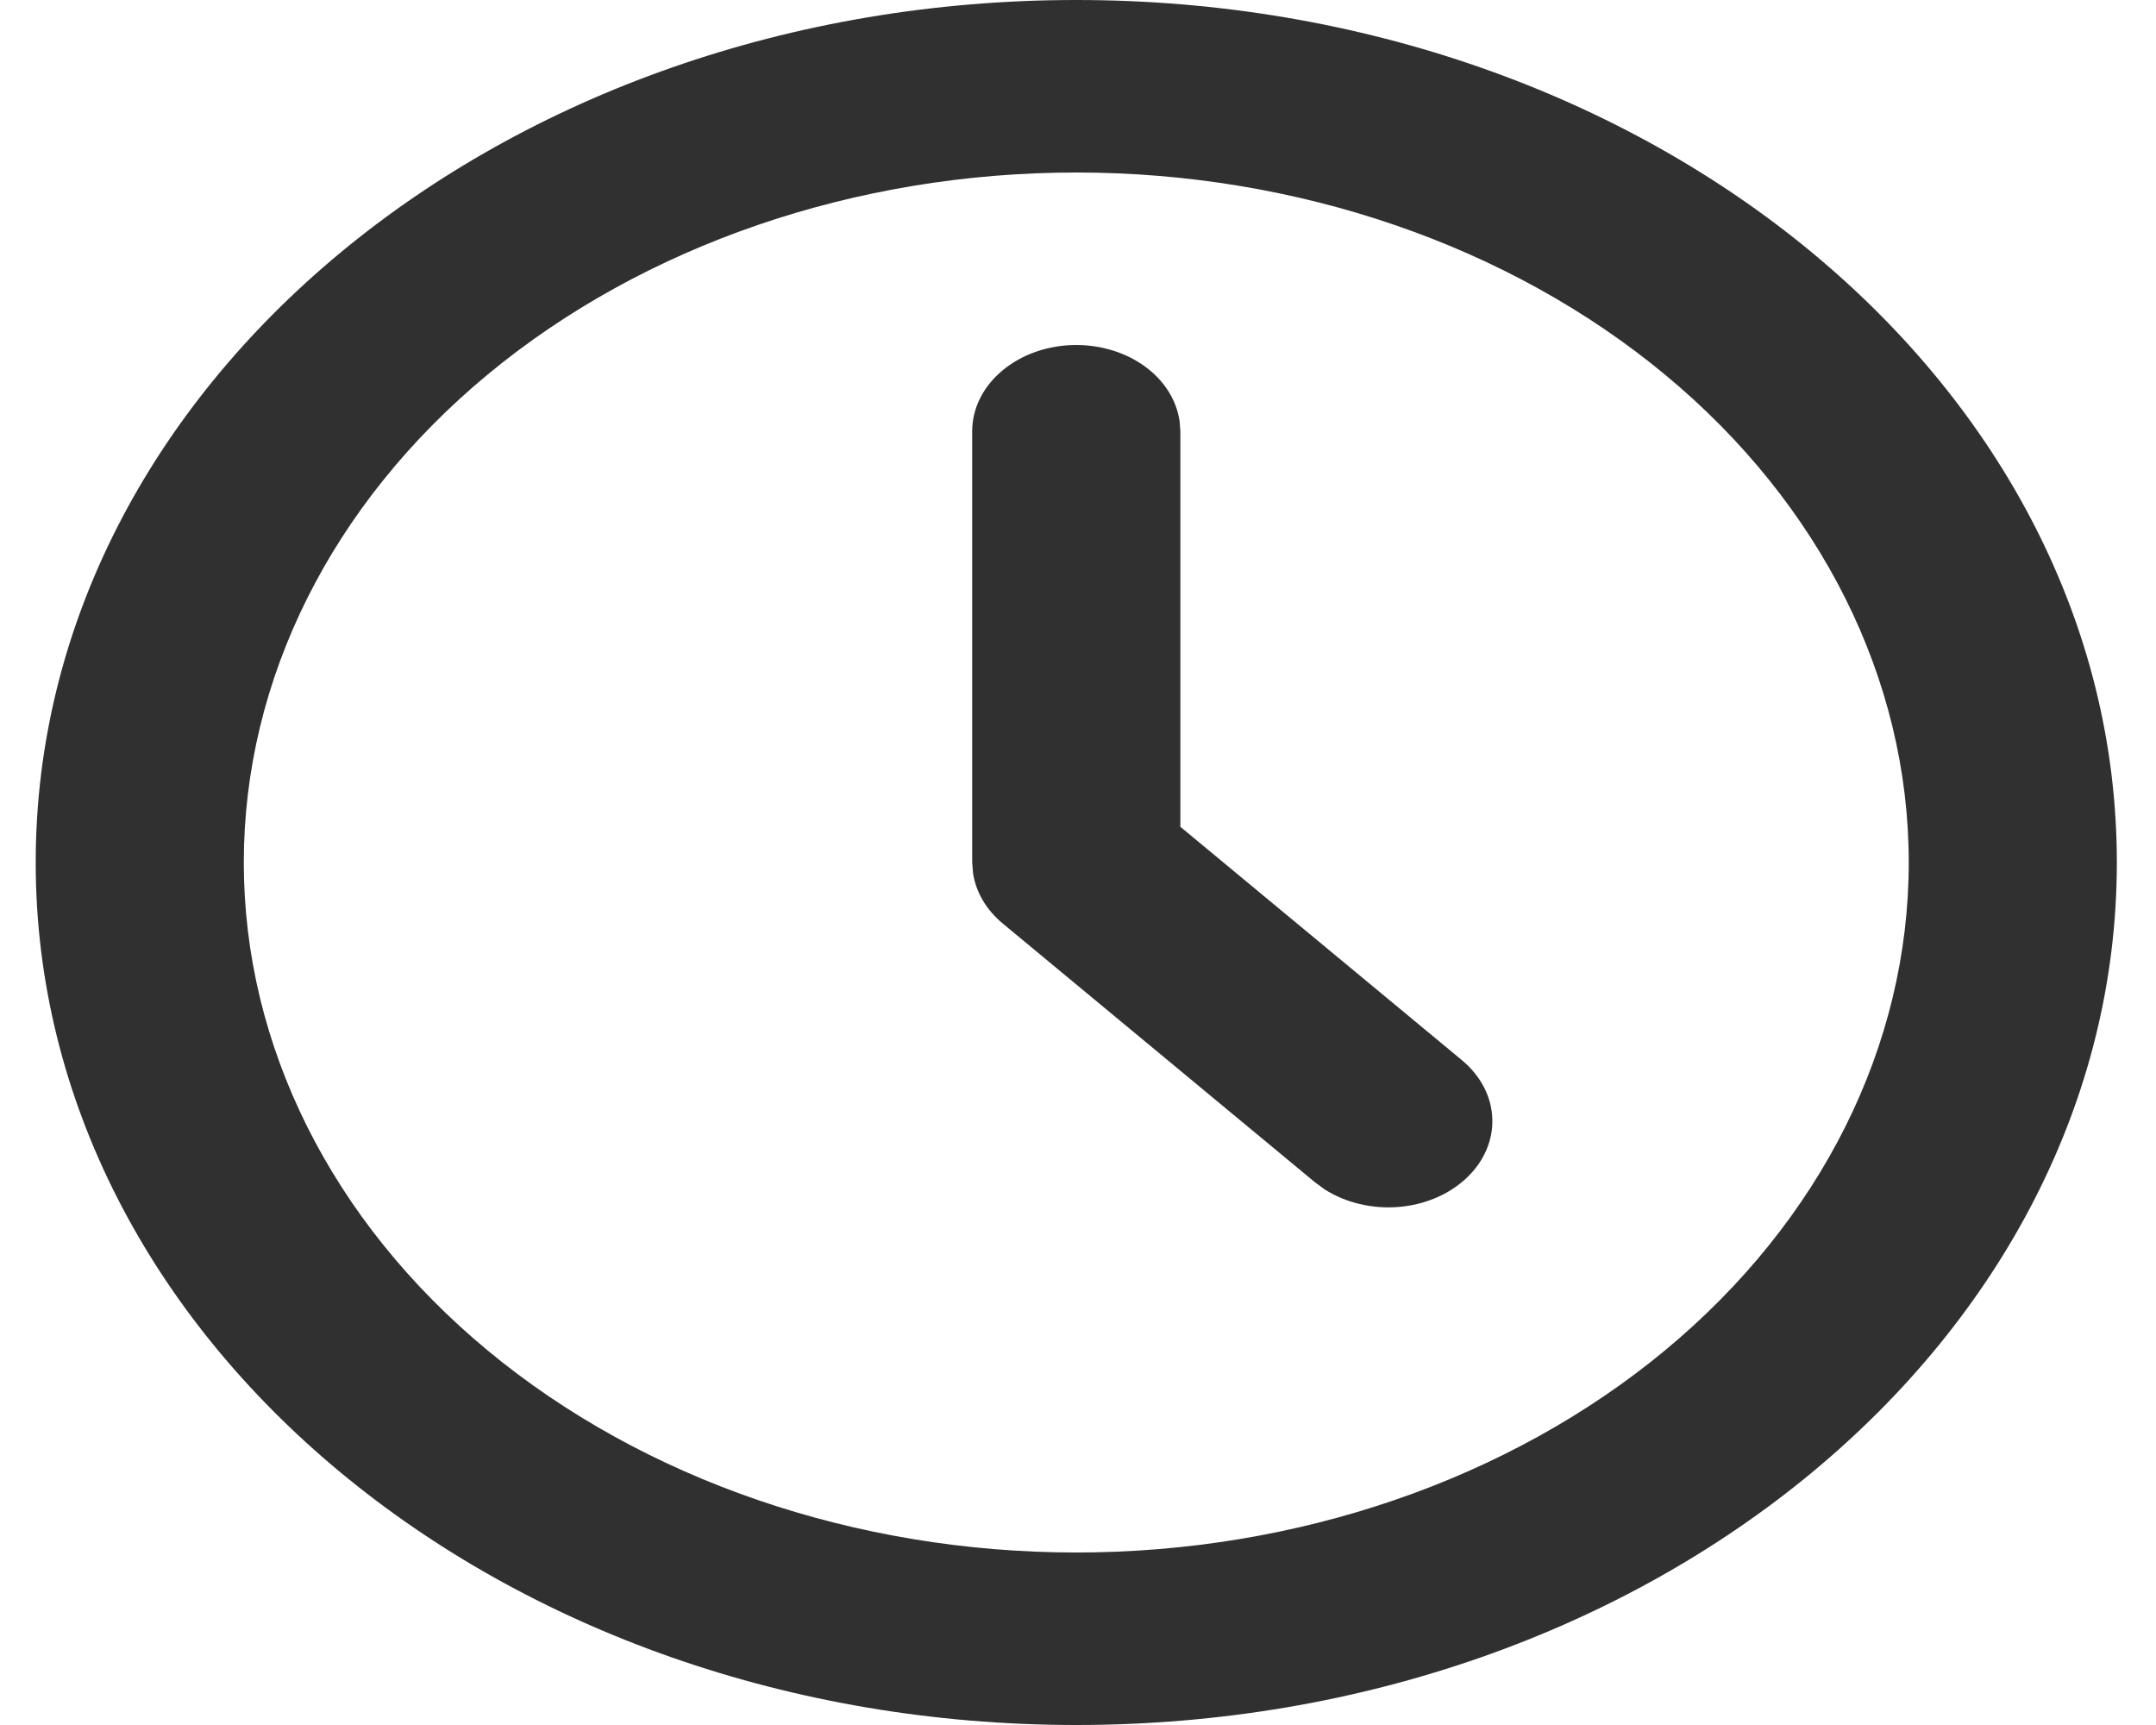
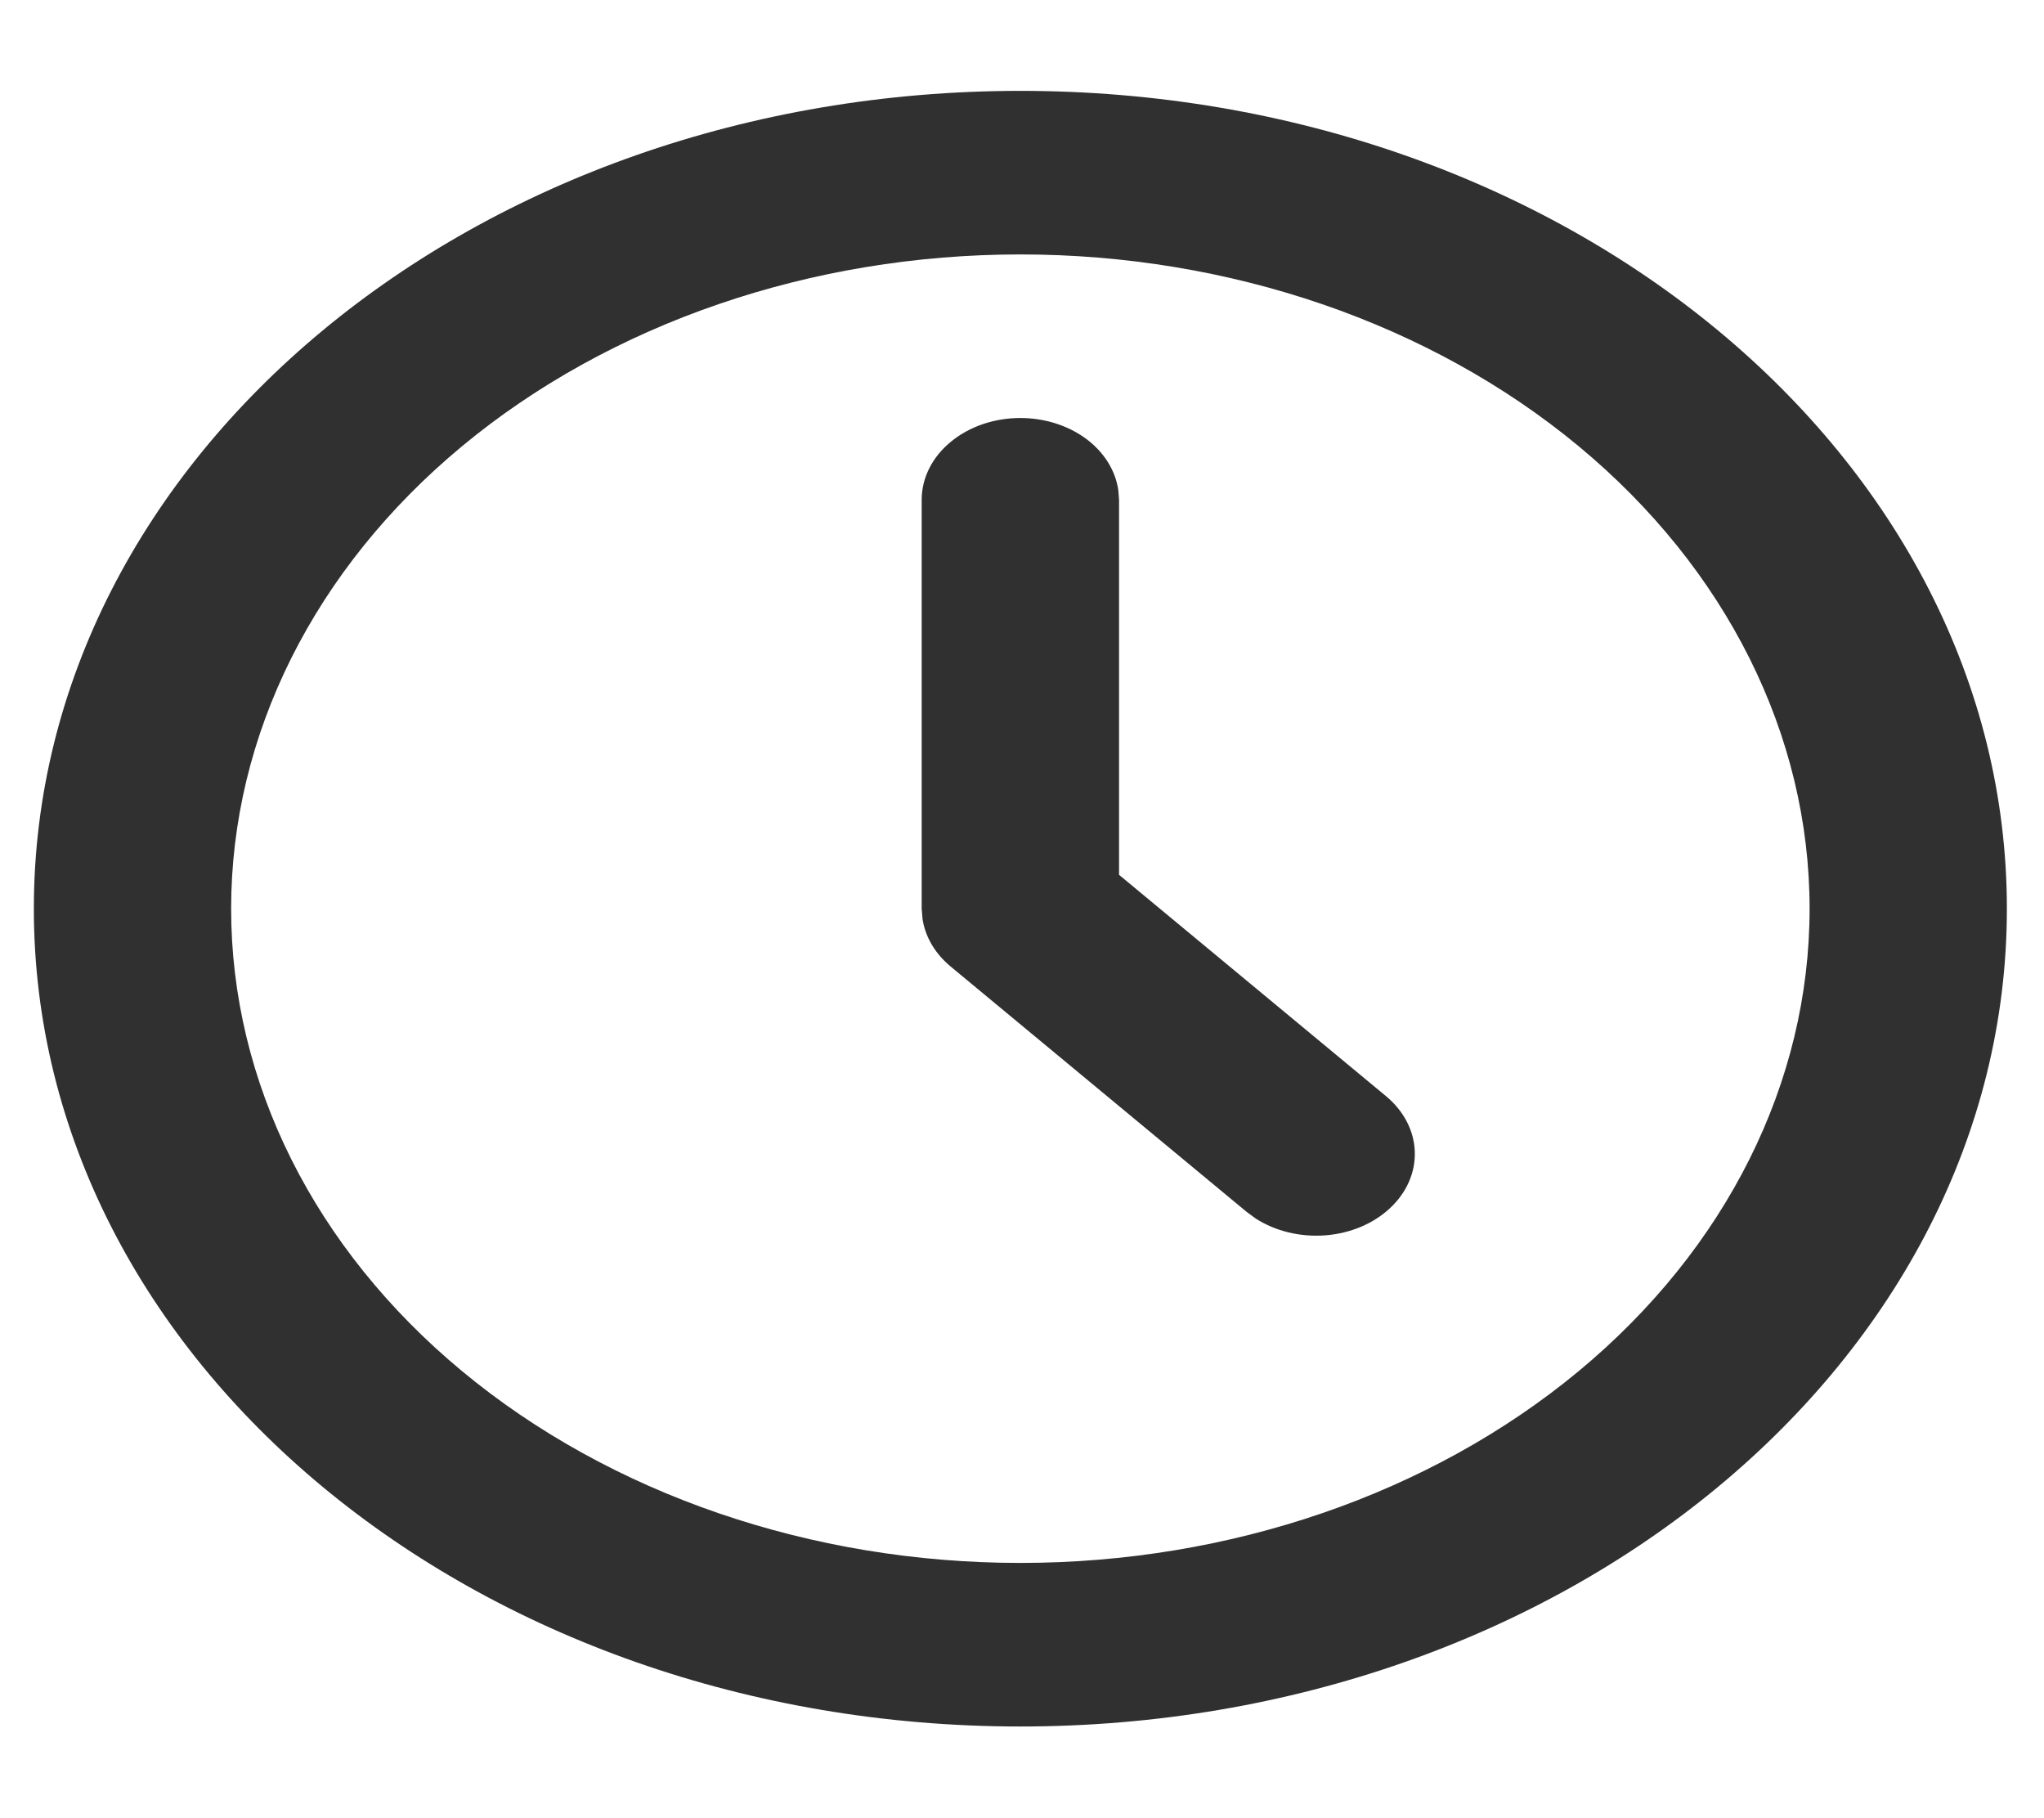
- <svg xmlns="http://www.w3.org/2000/svg" width="25" height="20" viewBox="0 0 25 20" fill="none">
+ <svg xmlns="http://www.w3.org/2000/svg" width="18" height="16" viewBox="0 0 25 20" fill="none">
  <path d="M12.48 0C19.144 0 24.546 4.477 24.546 10C24.546 15.523 19.144 20 12.48 20C5.816 20 0.414 15.523 0.414 10C0.414 4.477 5.816 0 12.48 0ZM12.48 2C9.92 2 7.464 2.843 5.654 4.343C3.844 5.843 2.827 7.878 2.827 10C2.827 12.122 3.844 14.157 5.654 15.657C7.464 17.157 9.92 18 12.48 18C15.04 18 17.495 17.157 19.306 15.657C21.116 14.157 22.133 12.122 22.133 10C22.133 7.878 21.116 5.843 19.306 4.343C17.495 2.843 15.04 2 12.48 2ZM12.48 4C12.775 4 13.061 4.09 13.282 4.253C13.502 4.415 13.643 4.64 13.678 4.883L13.687 5V9.586L16.953 12.293C17.169 12.473 17.295 12.714 17.304 12.968C17.314 13.222 17.206 13.47 17.003 13.66C16.8 13.851 16.518 13.97 16.213 13.994C15.908 14.018 15.603 13.945 15.36 13.79L15.247 13.707L11.627 10.707C11.439 10.551 11.319 10.349 11.284 10.131L11.273 10V5C11.273 4.735 11.4 4.48 11.627 4.293C11.853 4.105 12.16 4 12.48 4Z" fill="#303030" />
</svg>
